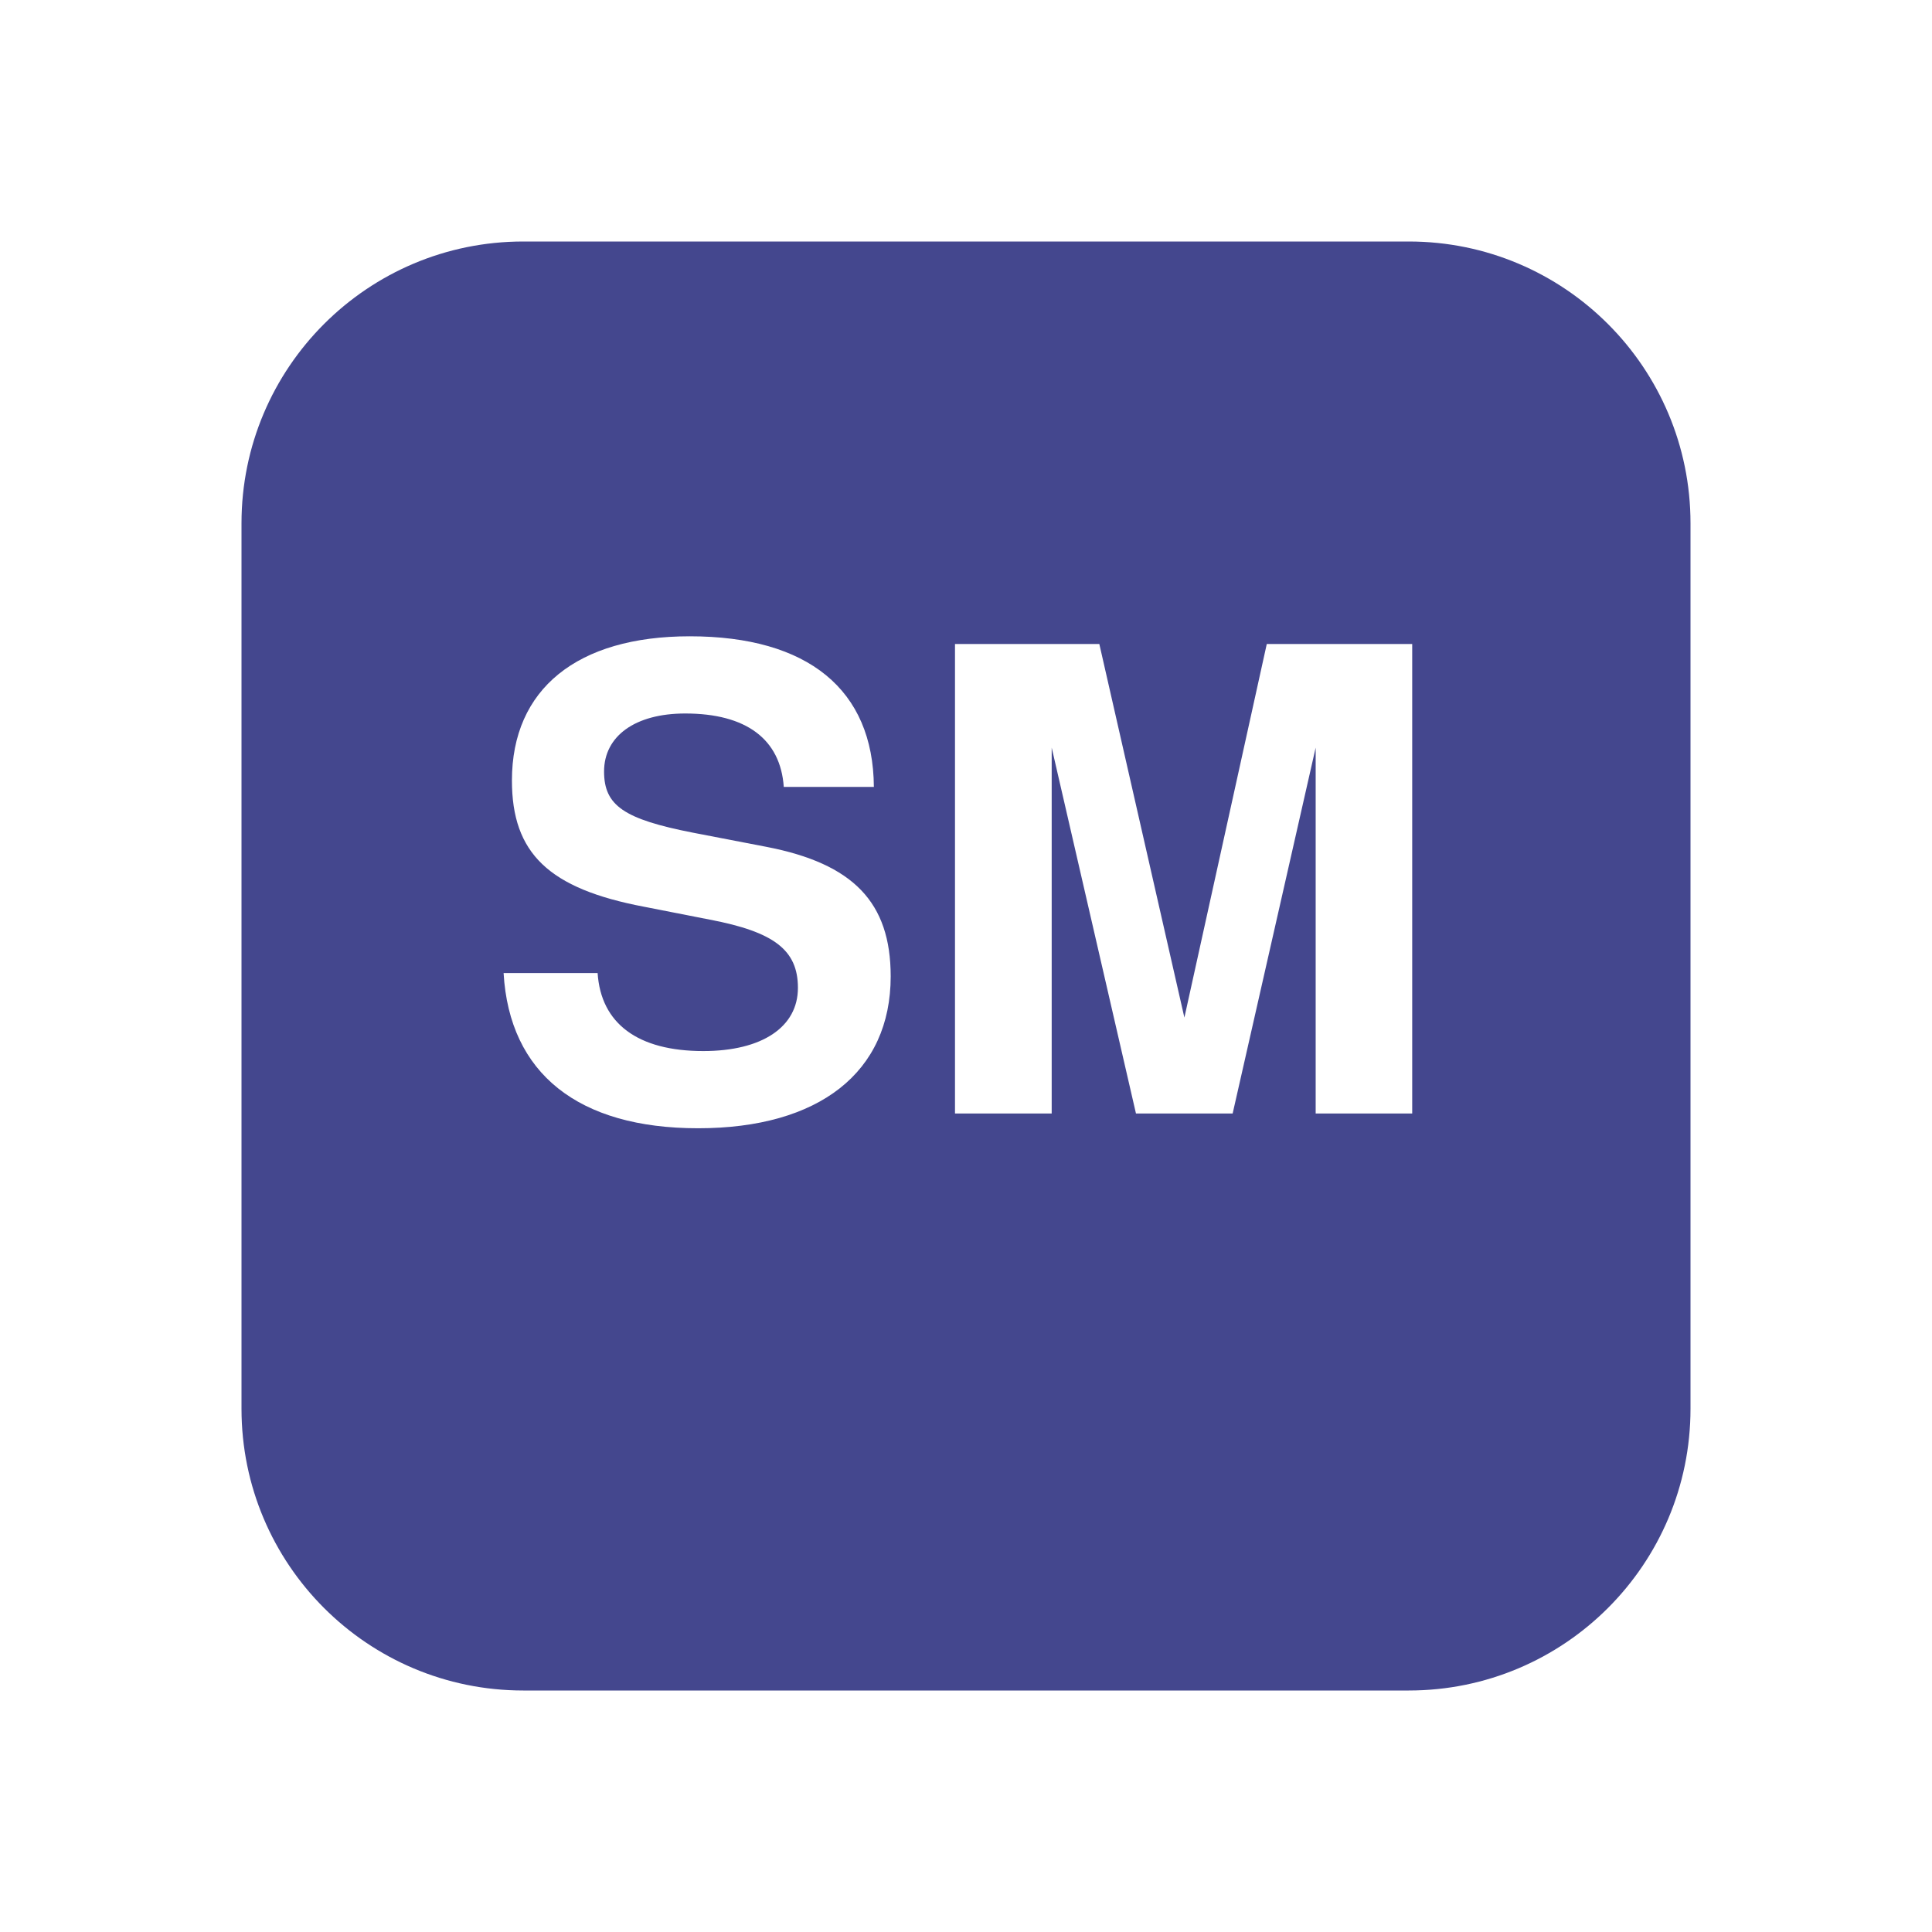
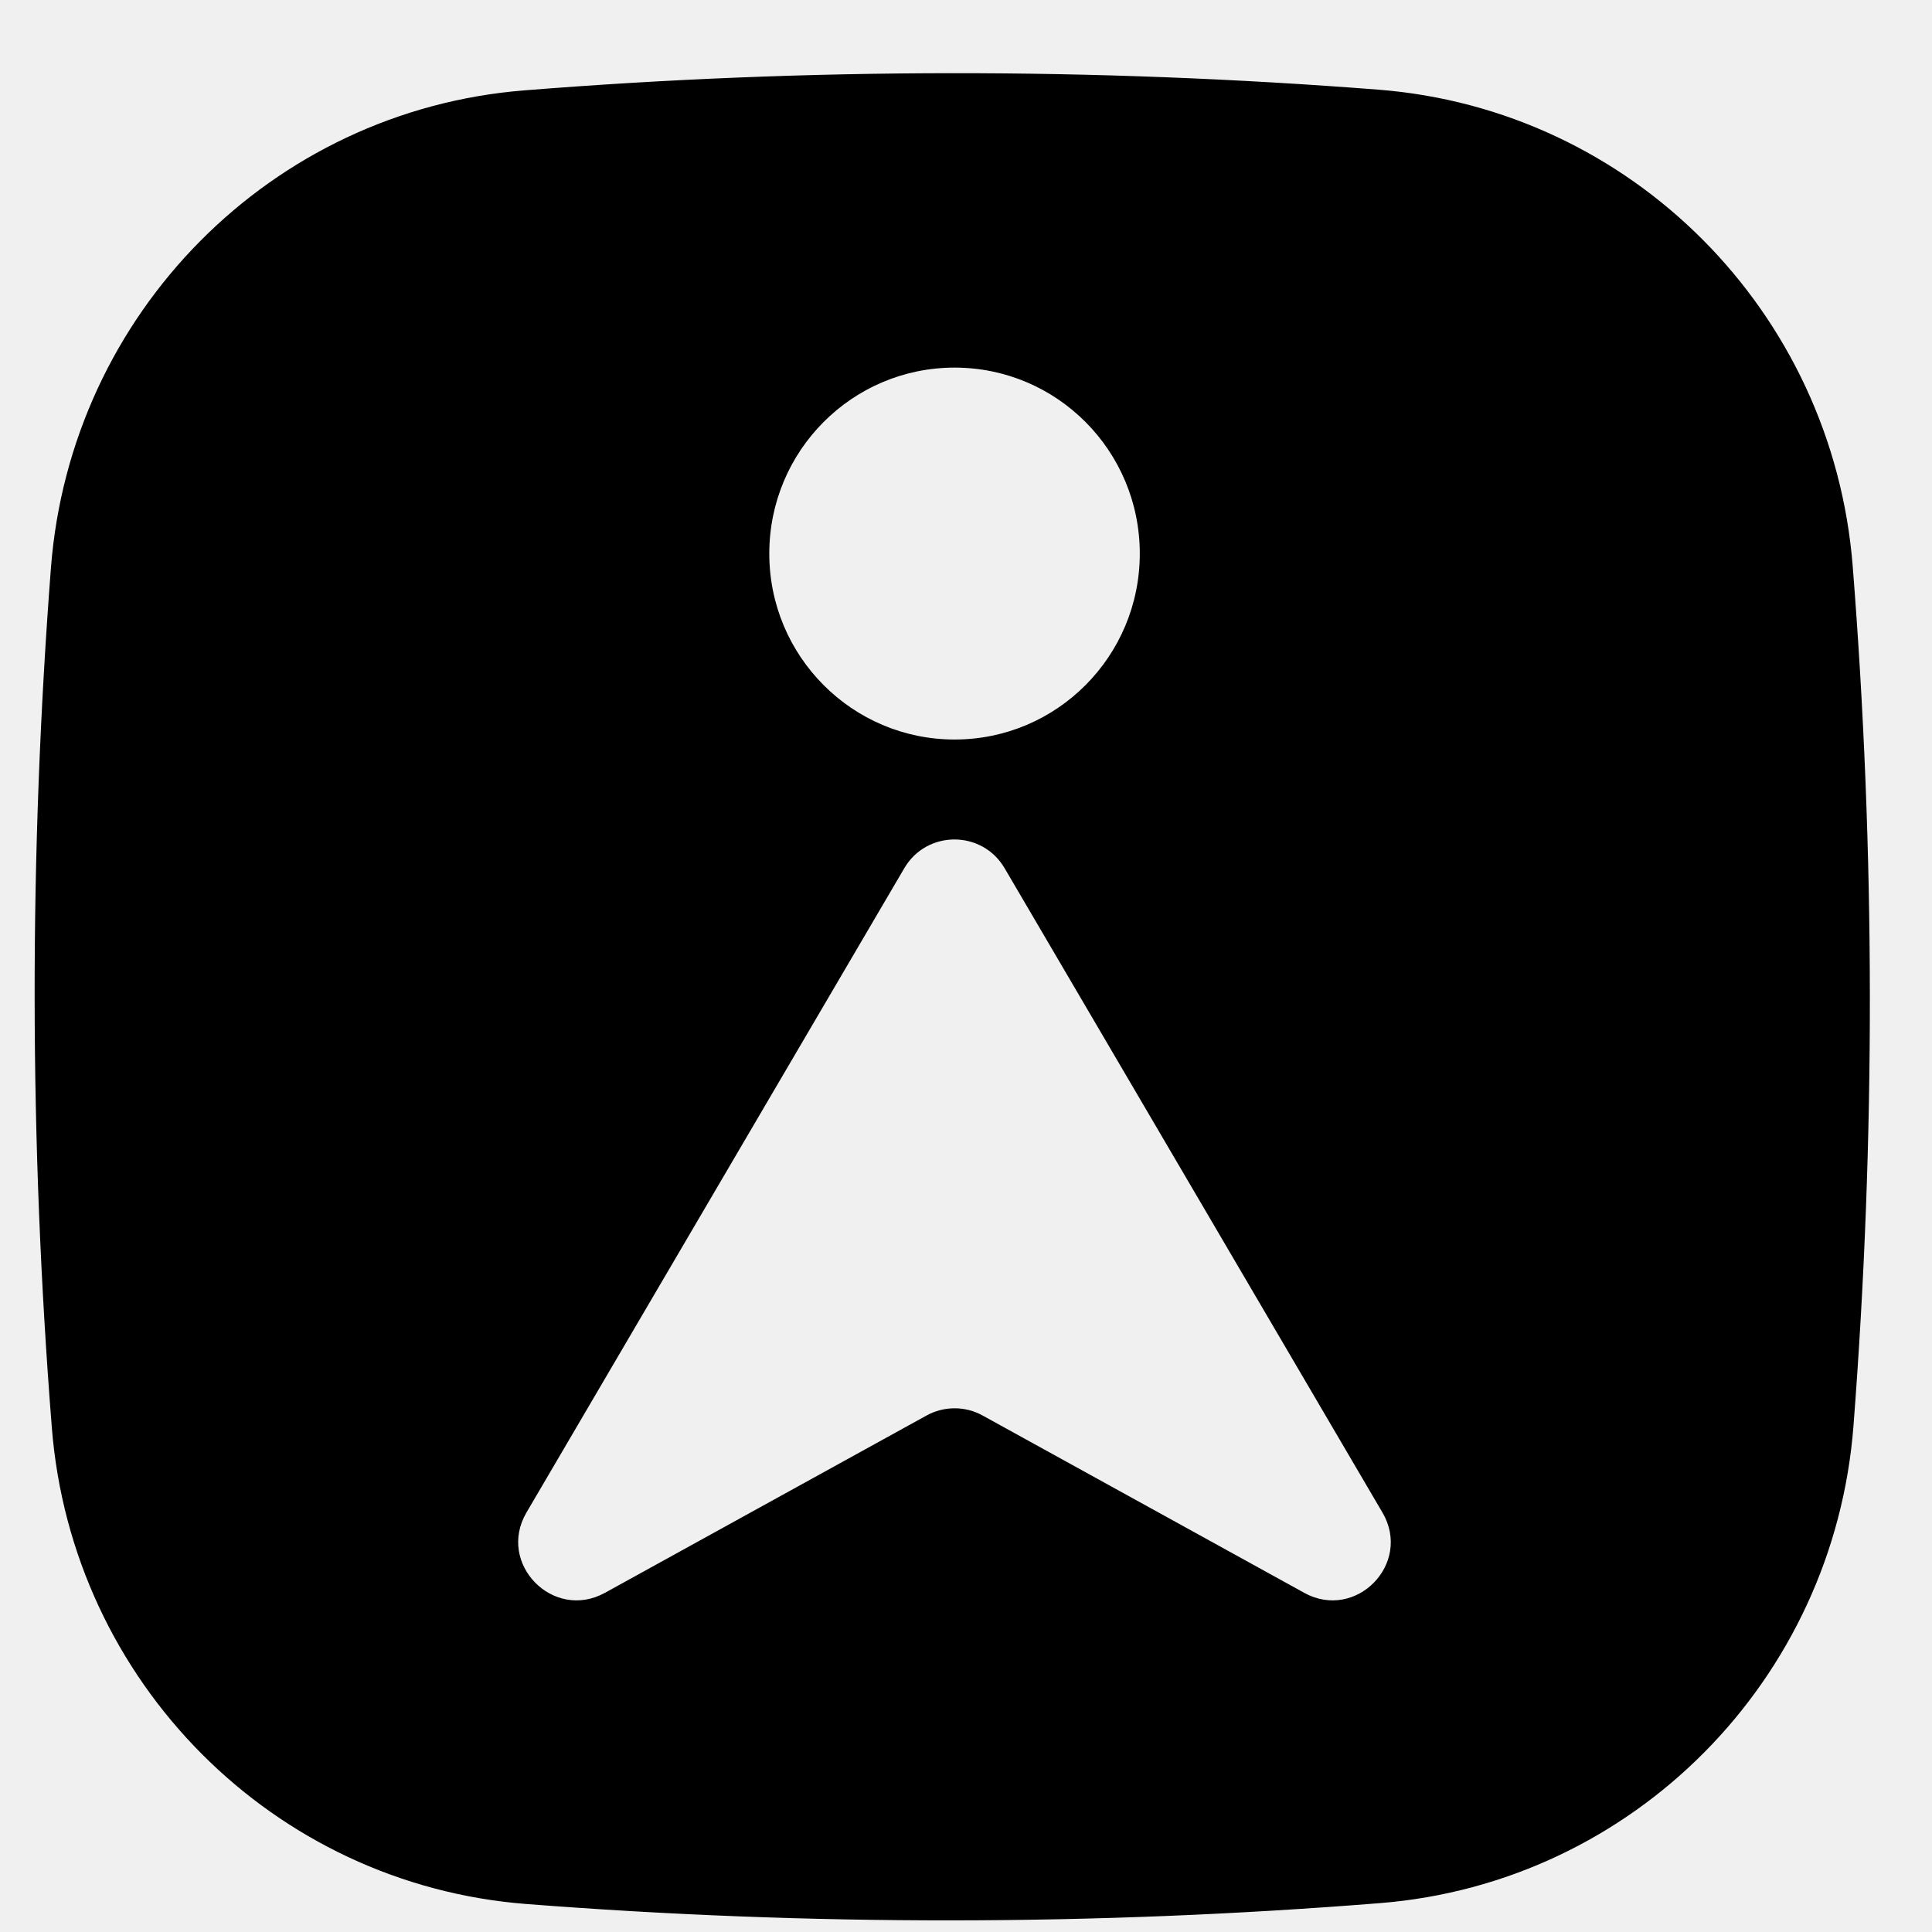
- <svg xmlns="http://www.w3.org/2000/svg" width="192" height="192" fill="none" viewBox="0 0 192 192">
-   <rect width="192" height="192" fill="#fff" />
-   <rect x="24" y="24" width="144" height="144" rx="28" fill="#44478E" />
-   <text x="96" y="96" fill="#fff" font-family="Segoe UI, Helvetica, Arial, sans-serif" font-size="64" font-weight="700" text-anchor="middle" dominant-baseline="central">SM</text>
+ <svg xmlns="http://www.w3.org/2000/svg" viewBox="0 0 22 22">
+   <symbol id="944c0475-46cb-44b2-887b-a760955de8ee" viewBox="0 0 22 22" fill="none">
+     <path d="M5.971 1.029C9.208 0.77 12.459 0.769 15.696 1.021C18.576 1.246 20.867 3.546 21.097 6.446C21.355 9.705 21.357 12.977 21.106 16.235C20.883 19.134 18.597 21.44 15.716 21.671C12.478 21.93 9.228 21.933 5.99 21.681C3.111 21.456 0.819 19.155 0.59 16.255C0.332 12.996 0.33 9.724 0.58 6.466C0.804 3.566 3.09 1.258 5.971 1.029ZM11.44 9.887C11.184 9.45 10.553 9.45 10.297 9.887L5.994 17.225C5.656 17.805 6.298 18.462 6.888 18.138L10.55 16.119C10.749 16.009 10.992 16.009 11.19 16.119L14.852 18.138H14.851C15.442 18.462 16.082 17.805 15.743 17.225L11.44 9.887ZM10.87 4.186C9.704 4.186 8.76 5.134 8.76 6.304C8.76 7.473 9.705 8.421 10.87 8.421C12.036 8.421 12.979 7.473 12.979 6.304C12.979 5.134 12.036 4.186 10.87 4.186Z" fill="currentColor" />
+   </symbol>
+   <use href="#944c0475-46cb-44b2-887b-a760955de8ee" />
</svg>
